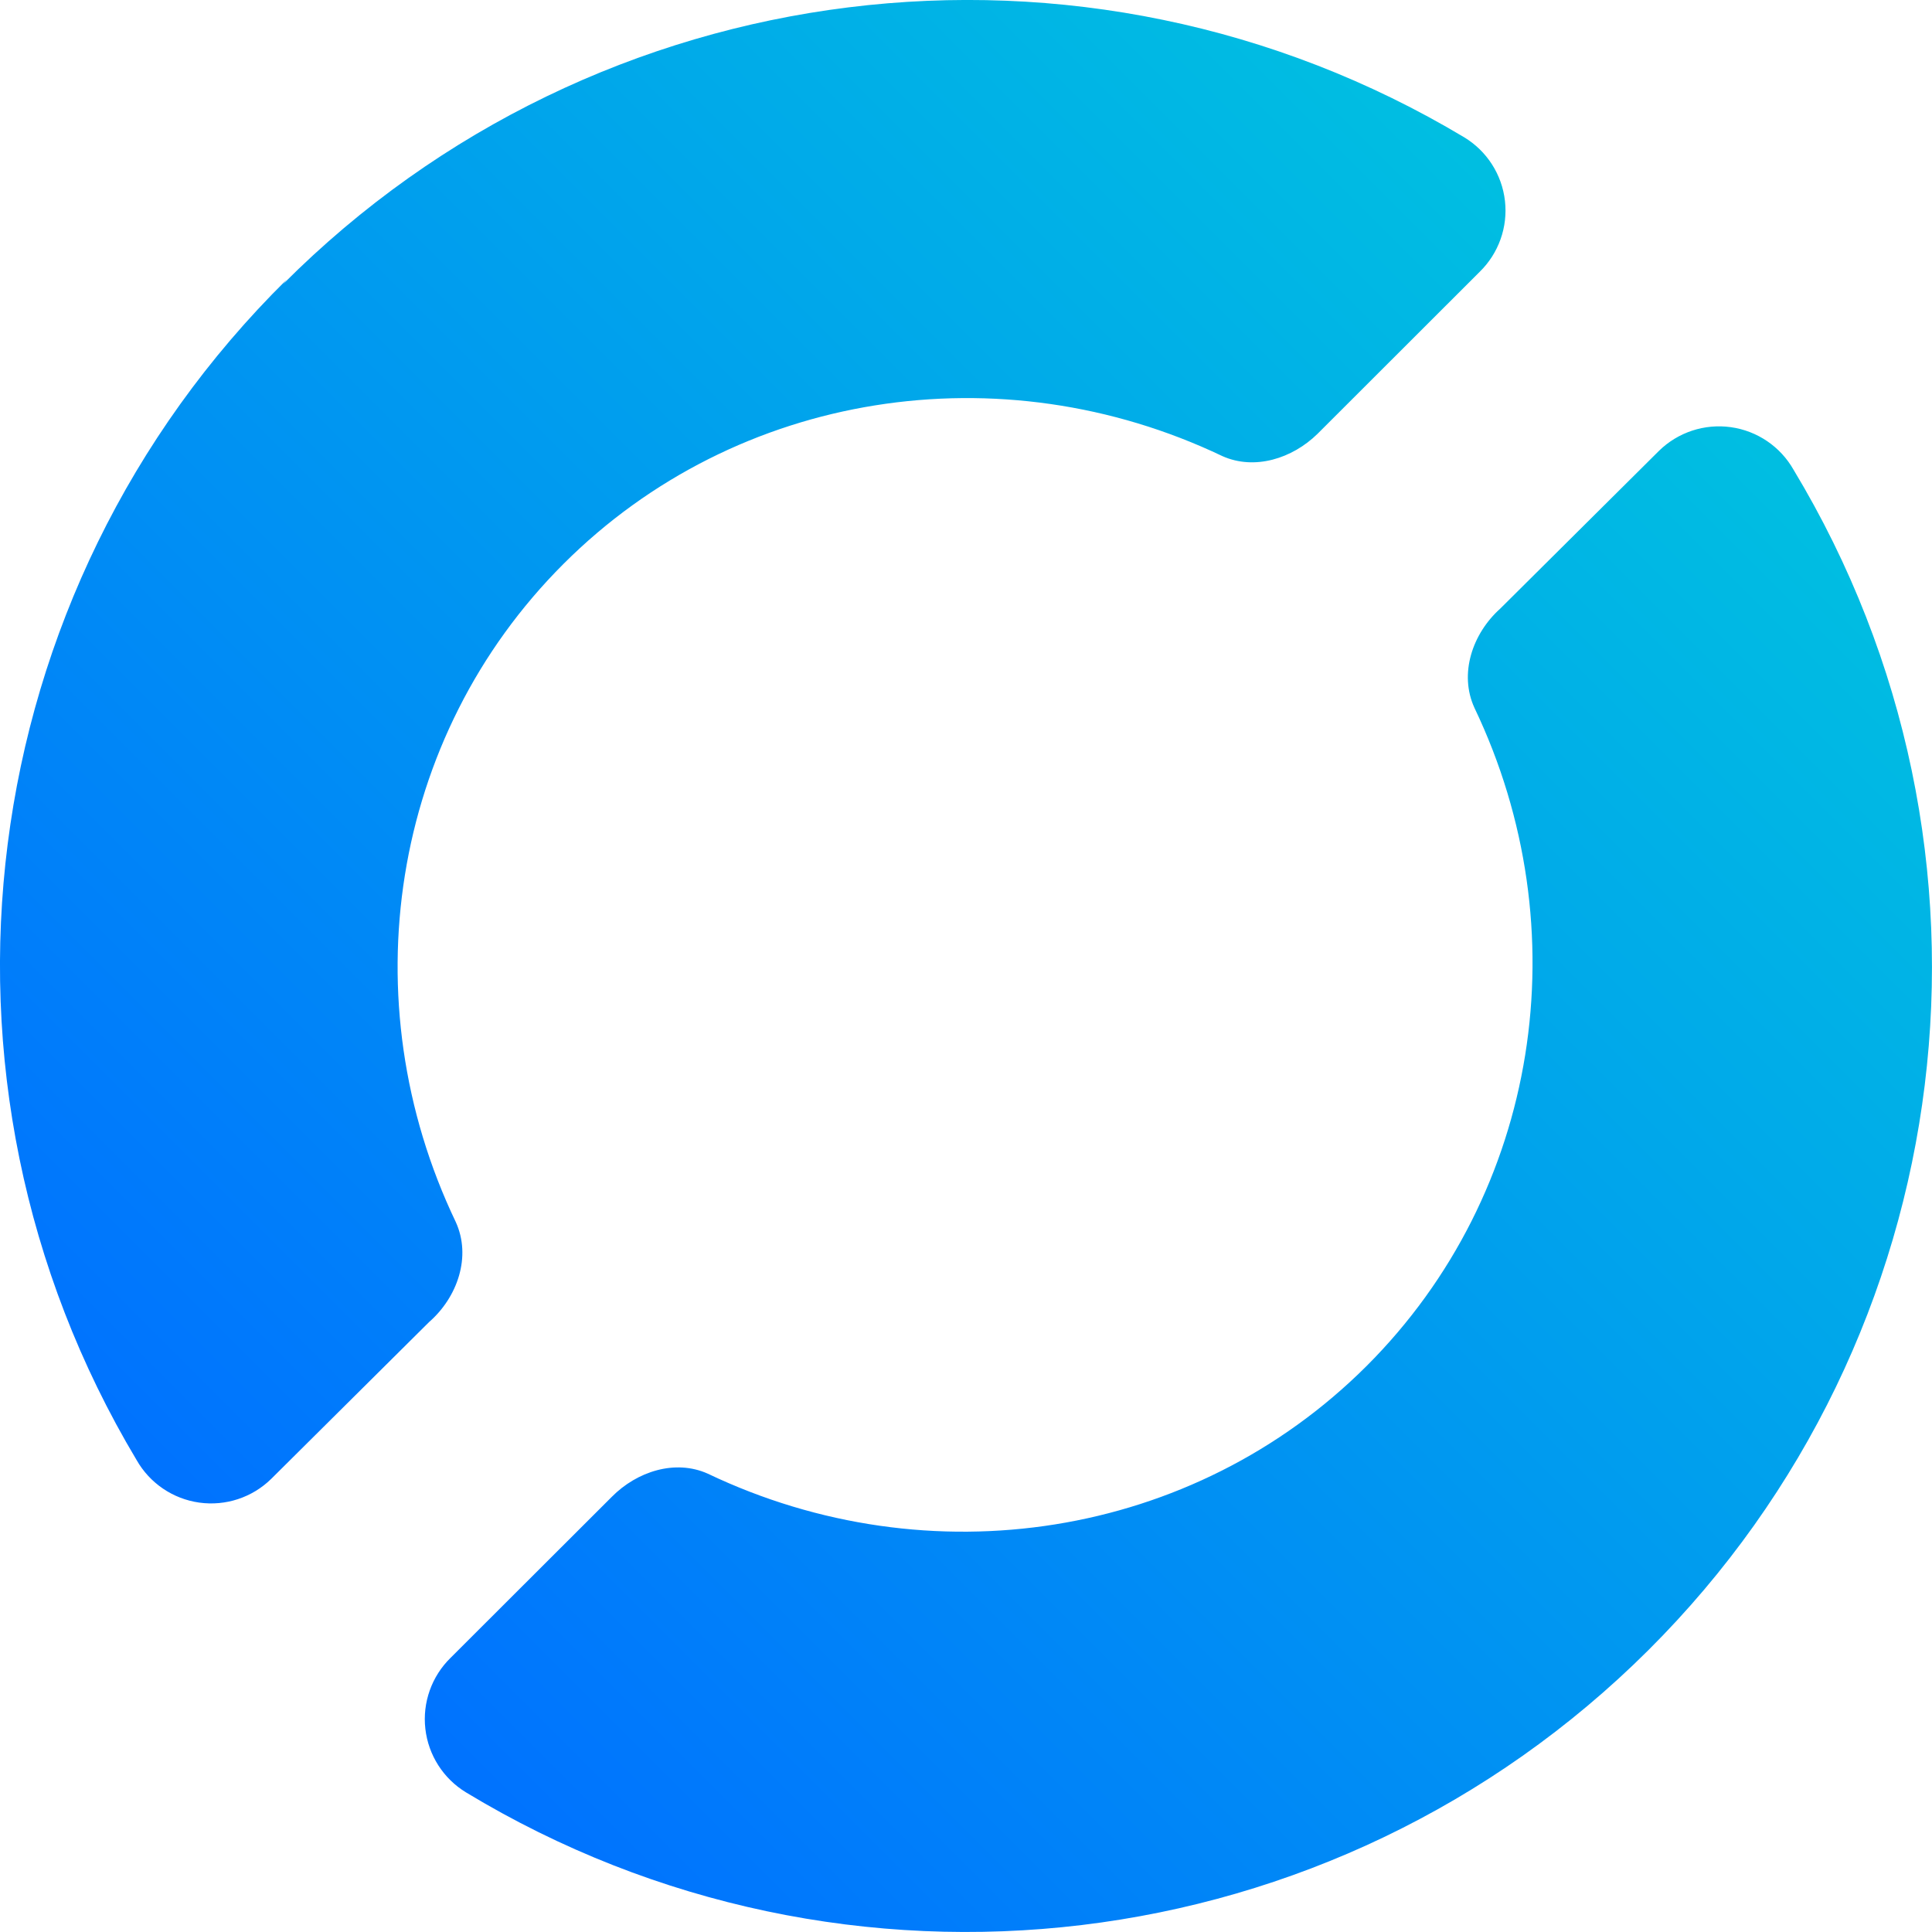
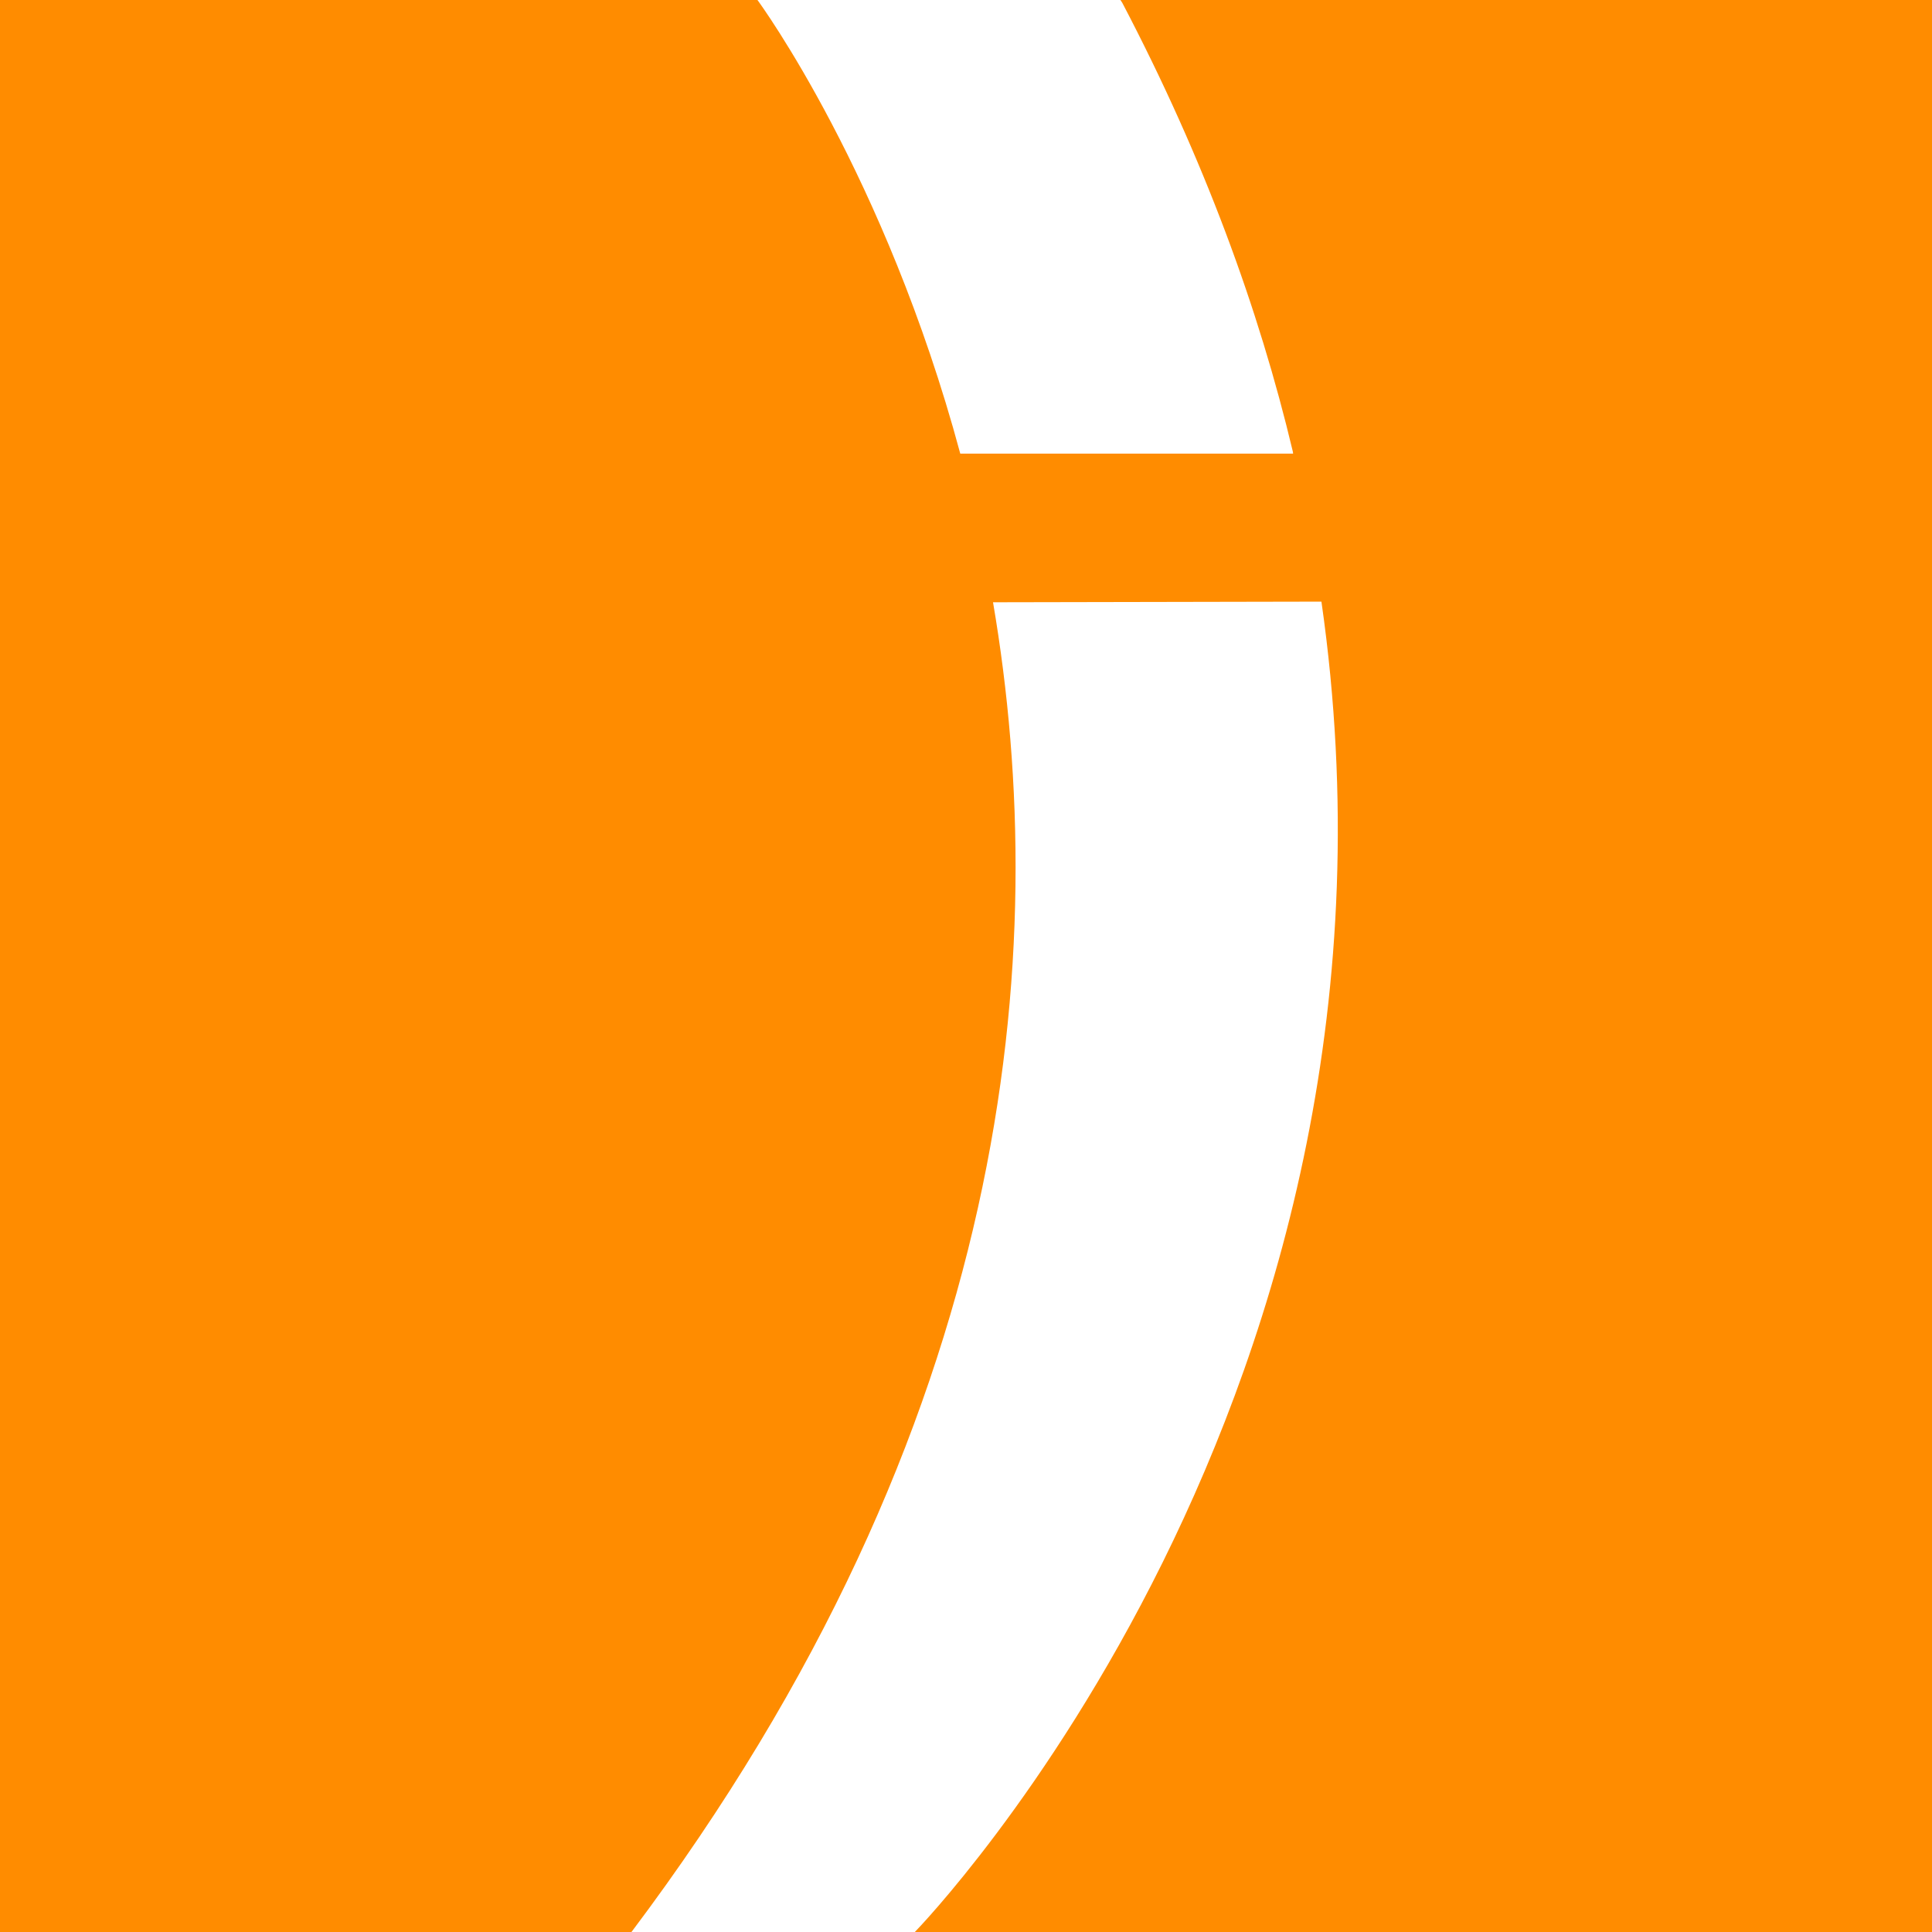
- <svg xmlns="http://www.w3.org/2000/svg" xmlns:xlink="http://www.w3.org/1999/xlink" xml:space="preserve" width="26" height="26" style="isolation:isolate" viewBox="66.993 897.484 26 26">
-   <defs>
+ <svg xmlns="http://www.w3.org/2000/svg" xmlns:xlink="http://www.w3.org/1999/xlink" xml:space="preserve" width="26" height="26" style="isolation:isolate" viewBox="66.993 897.484 26 26" version="1.1" id="svg12">
+   <defs id="defs3">
    <linearGradient xlink:href="#a" id="b" x1=".148" x2=".845" y1=".851" y2=".154" gradientTransform="matrix(26.00048 0 0 25.99935 66.993 897.485)" gradientUnits="userSpaceOnUse" />
  </defs>
  <linearGradient id="a" x1=".148" x2=".845" y1=".851" y2=".154" gradientTransform="matrix(26.301 0 0 26.331 90.674 911.757)" gradientUnits="userSpaceOnUse">
-     <stop offset="0" stop-color="#004ba6" style="stop-color:#0071ff;stop-opacity:1" />
-     <stop offset="1" stop-color="#00bfe1" style="stop-color:#00bfe1;stop-opacity:1" />
+     <stop offset="0" stop-color="#004ba6" style="stop-color:#0071ff;stop-opacity:1" id="stop5" />
+     <stop offset="1" stop-color="#00bfe1" style="stop-color:#00bfe1;stop-opacity:1" id="stop7" />
  </linearGradient>
-   <path fill="url(#a)" d="m89.318 903.552-2.135 2.122c-.376.337-.558.879-.347 1.337 1.422 2.976.882 6.524-1.452 8.856-2.335 2.331-5.887 2.87-8.866 1.449-.439-.197-.954-.03-1.292.312l-2.17 2.167a1.154 1.154 0 0 0 .208 1.81 13.005 13.005 0 0 0 15.91-1.912 12.97 12.97 0 0 0 1.956-15.887 1.154 1.154 0 0 0-1.812-.254zm-18.467-2.305a12.969 12.969 0 0 0-2.02 15.885 1.154 1.154 0 0 0 1.812.254l2.124-2.11c.385-.336.572-.884.359-1.348-1.423-2.976-.884-6.524 1.451-8.856 2.334-2.332 5.887-2.871 8.866-1.45.434.194.942.033 1.281-.3l2.182-2.18a1.152 1.152 0 0 0-.208-1.81 13.009 13.009 0 0 0-15.893 1.973z" style="fill:url(#b);stroke-width:.988" />
+   <g style="fill-rule:evenodd;stroke-linejoin:round;stroke-miterlimit:2" id="g840" transform="matrix(0.2600546,0,0,0.2600624,66.98988,897.5048)">
+     <path d="m 57.993,-0.08 0.096,0.146 c 4.232,8.075 7.07,15.84 8.827,23.228 l 0.013,0.1 H 49.705 C 45.82,8.967 39.345,0.105 39.21,-0.08 H 0.012 V 99.896 H 32.69 C 52.447,73.626 54.496,49.216 51.4,31.086 L 68.395,31.053 C 74.277,72.099 47.62,99.623 47.355,99.895 H 99.991 V -0.08 Z" fill="#ff8c00" fill-rule="nonzero" id="path831" />
+   </g>
</svg>
